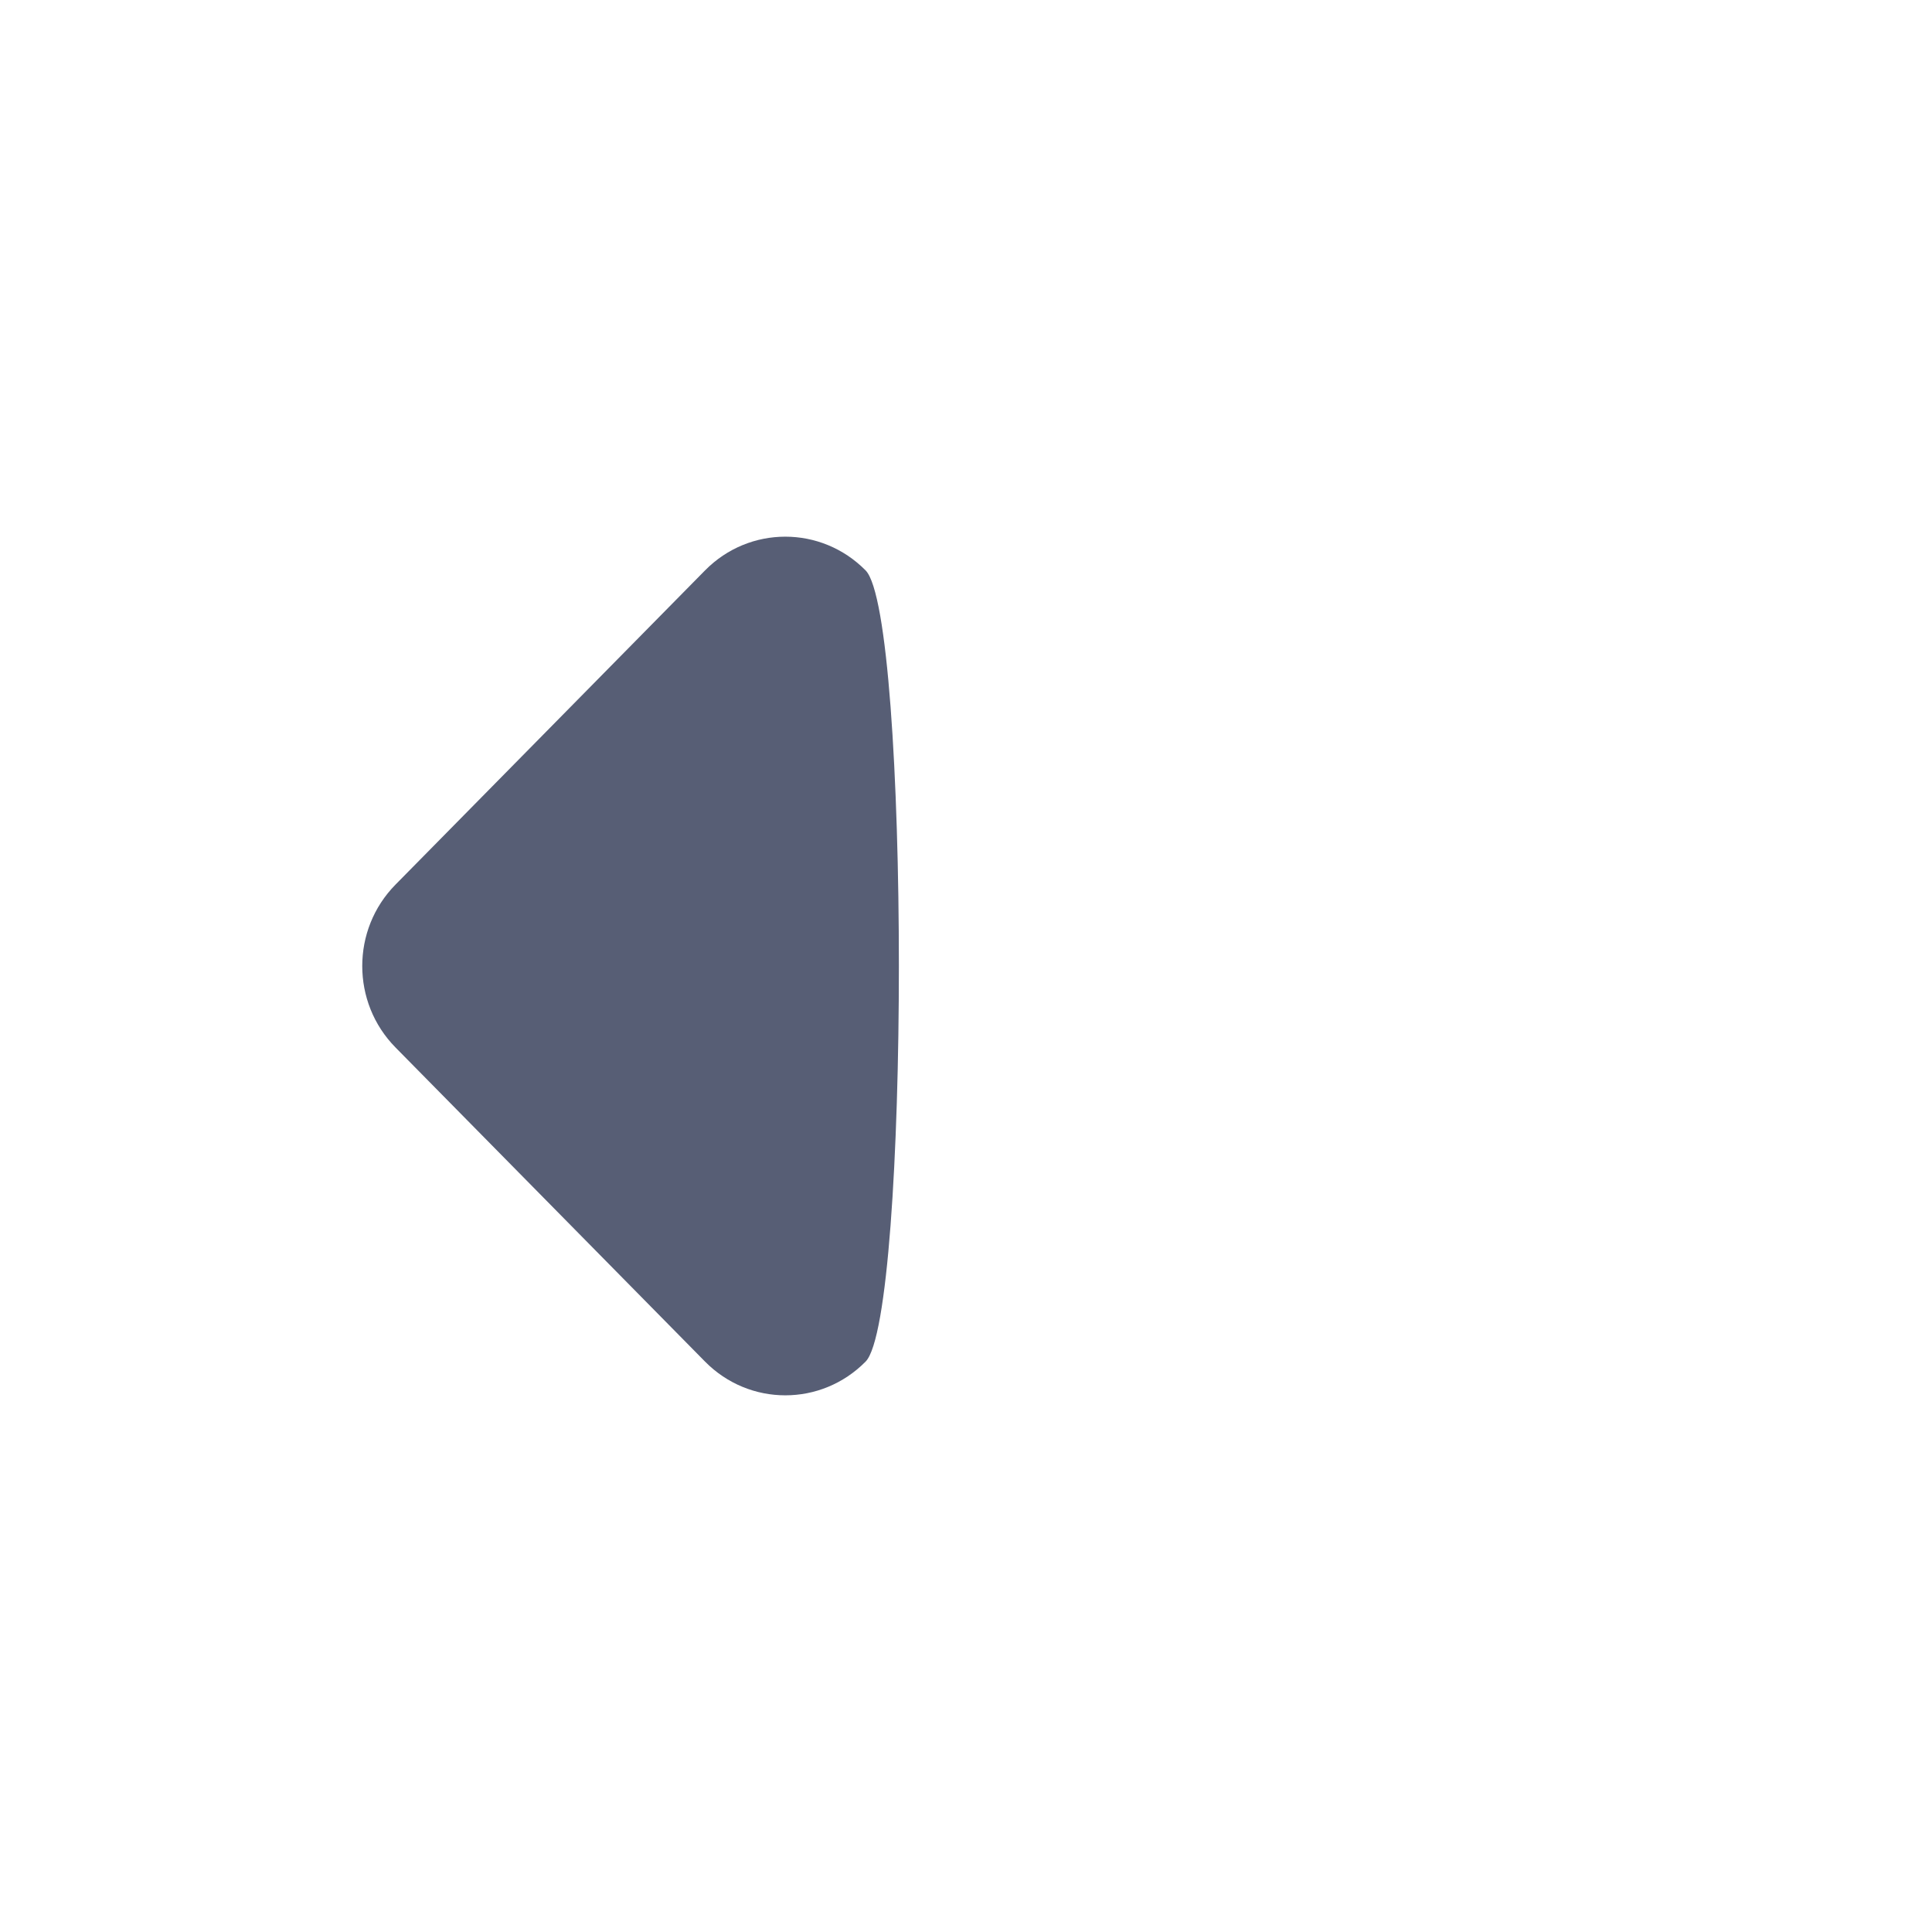
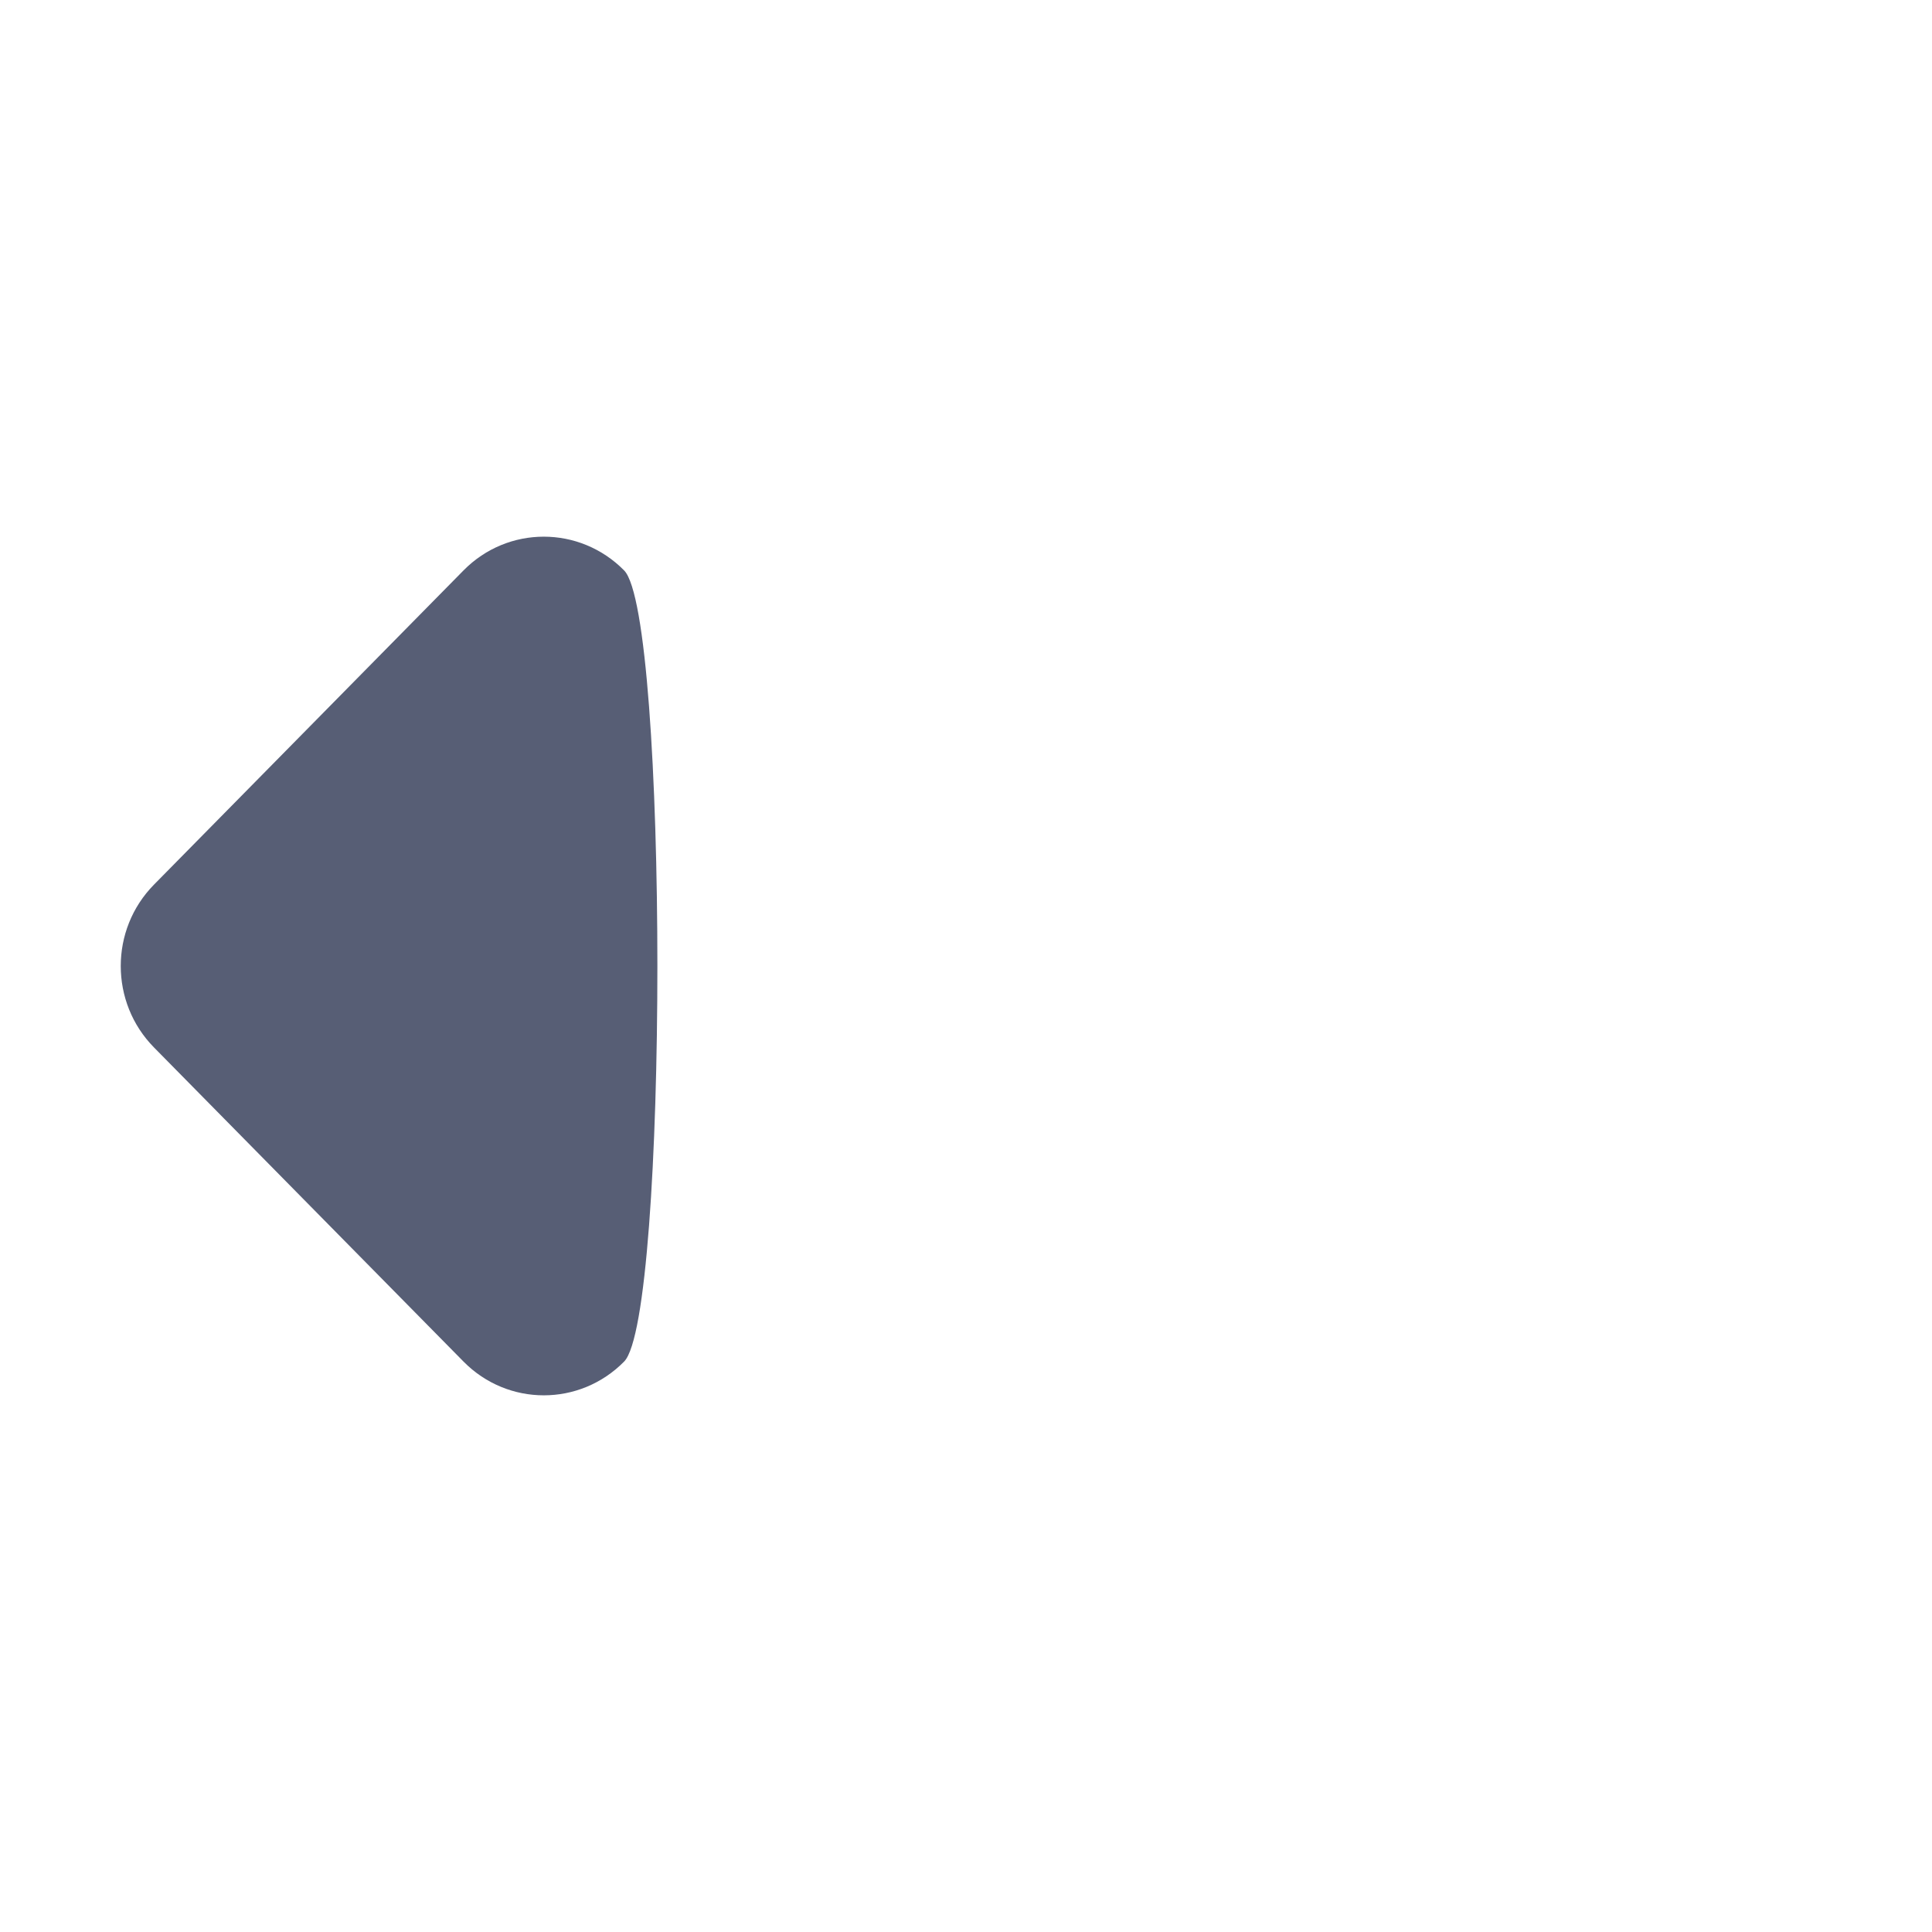
<svg xmlns="http://www.w3.org/2000/svg" width="32px" height="32px" viewBox="-4.5 -6 24 24" version="1.1">
  <defs />
  <g id="polygon-colapse" stroke="none" stroke-width="1" fill="none" fill-rule="evenodd">
-     <path d="M0,6c0,-0.366 0.137,-0.731 0.414,-1.012l3.844,-3.902c0.551,-0.559 1.443,-0.559 1.995,0c0.551,0.558 0.551,9.27 0,9.828c-0.551,0.559 -1.444,0.559 -1.995,0l-3.844,-3.901c-0.276,-0.28 -0.414,-0.645 -0.414,-1.013" id="colapse" fill="#575E75" />
+     <path d="M-3,6c0,-0.366 0.137,-0.731 0.414,-1.012l3.844,-3.902c0.551,-0.559 1.443,-0.559 1.995,0c0.551,0.558 0.551,9.27 0,9.828c-0.551,0.559 -1.444,0.559 -1.995,0l-3.844,-3.901c-0.276,-0.28 -0.414,-0.645 -0.414,-1.013" id="colapse" fill="#575E75" />
  </g>
</svg>
